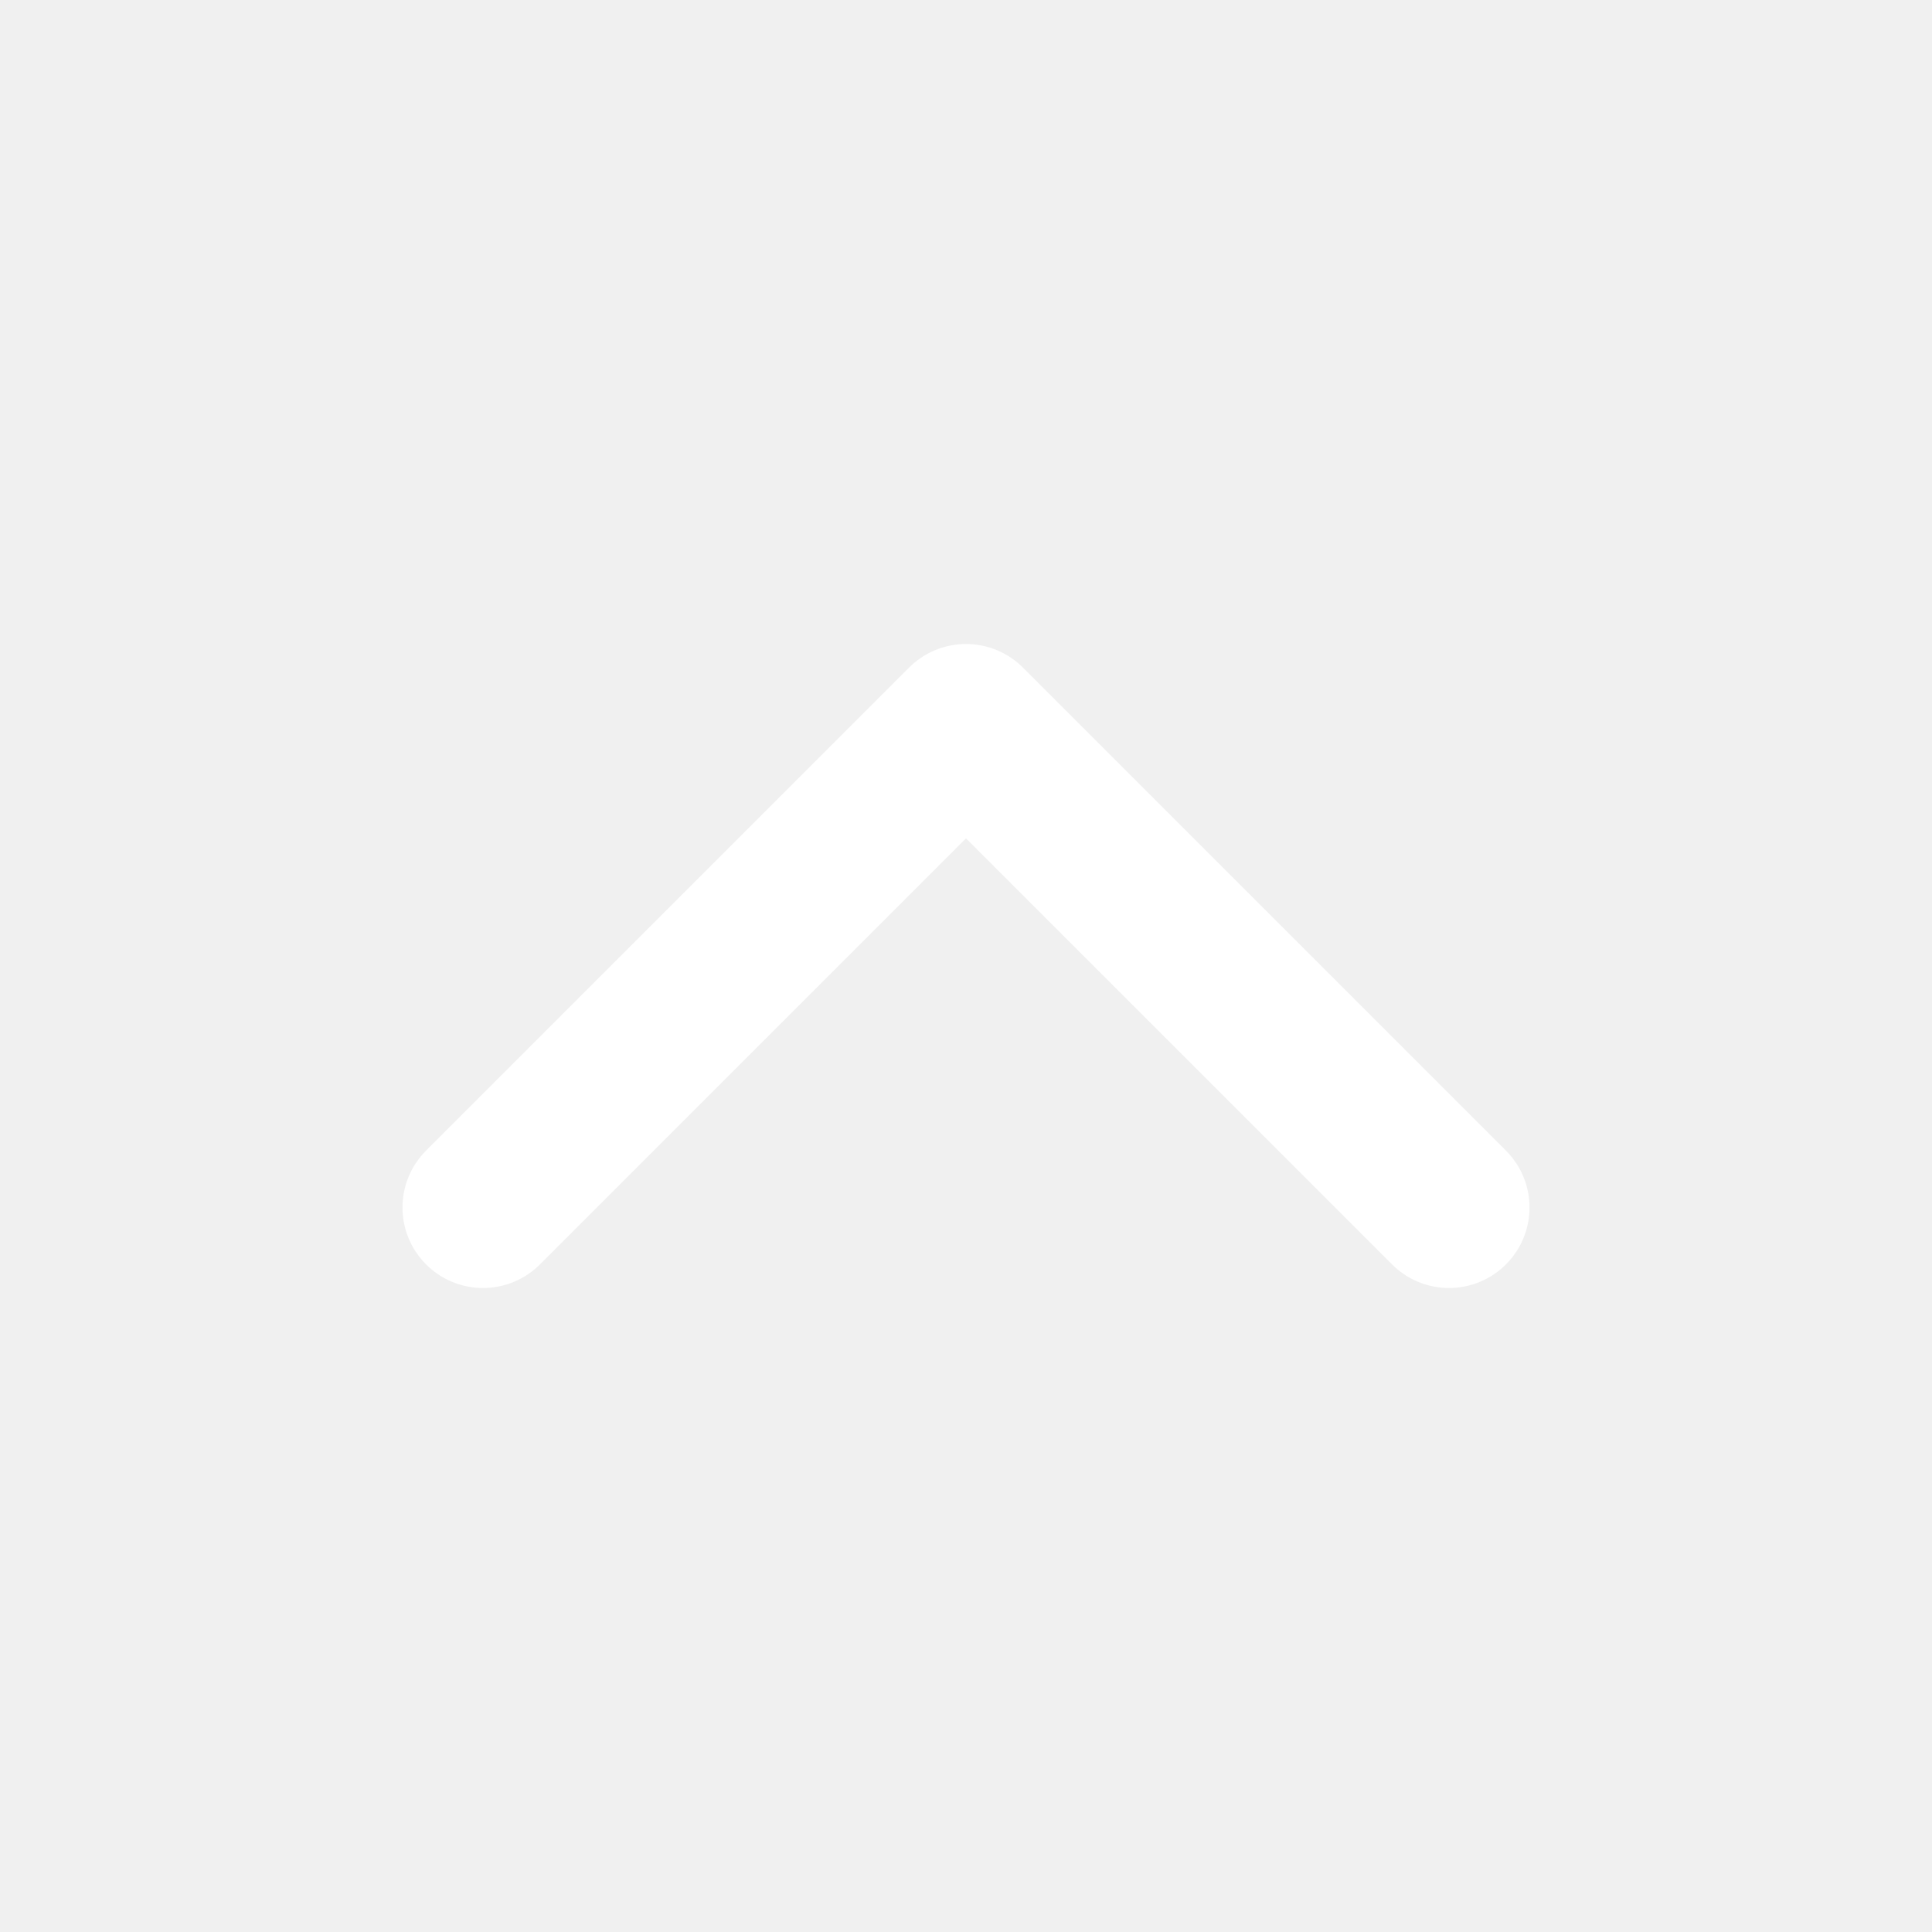
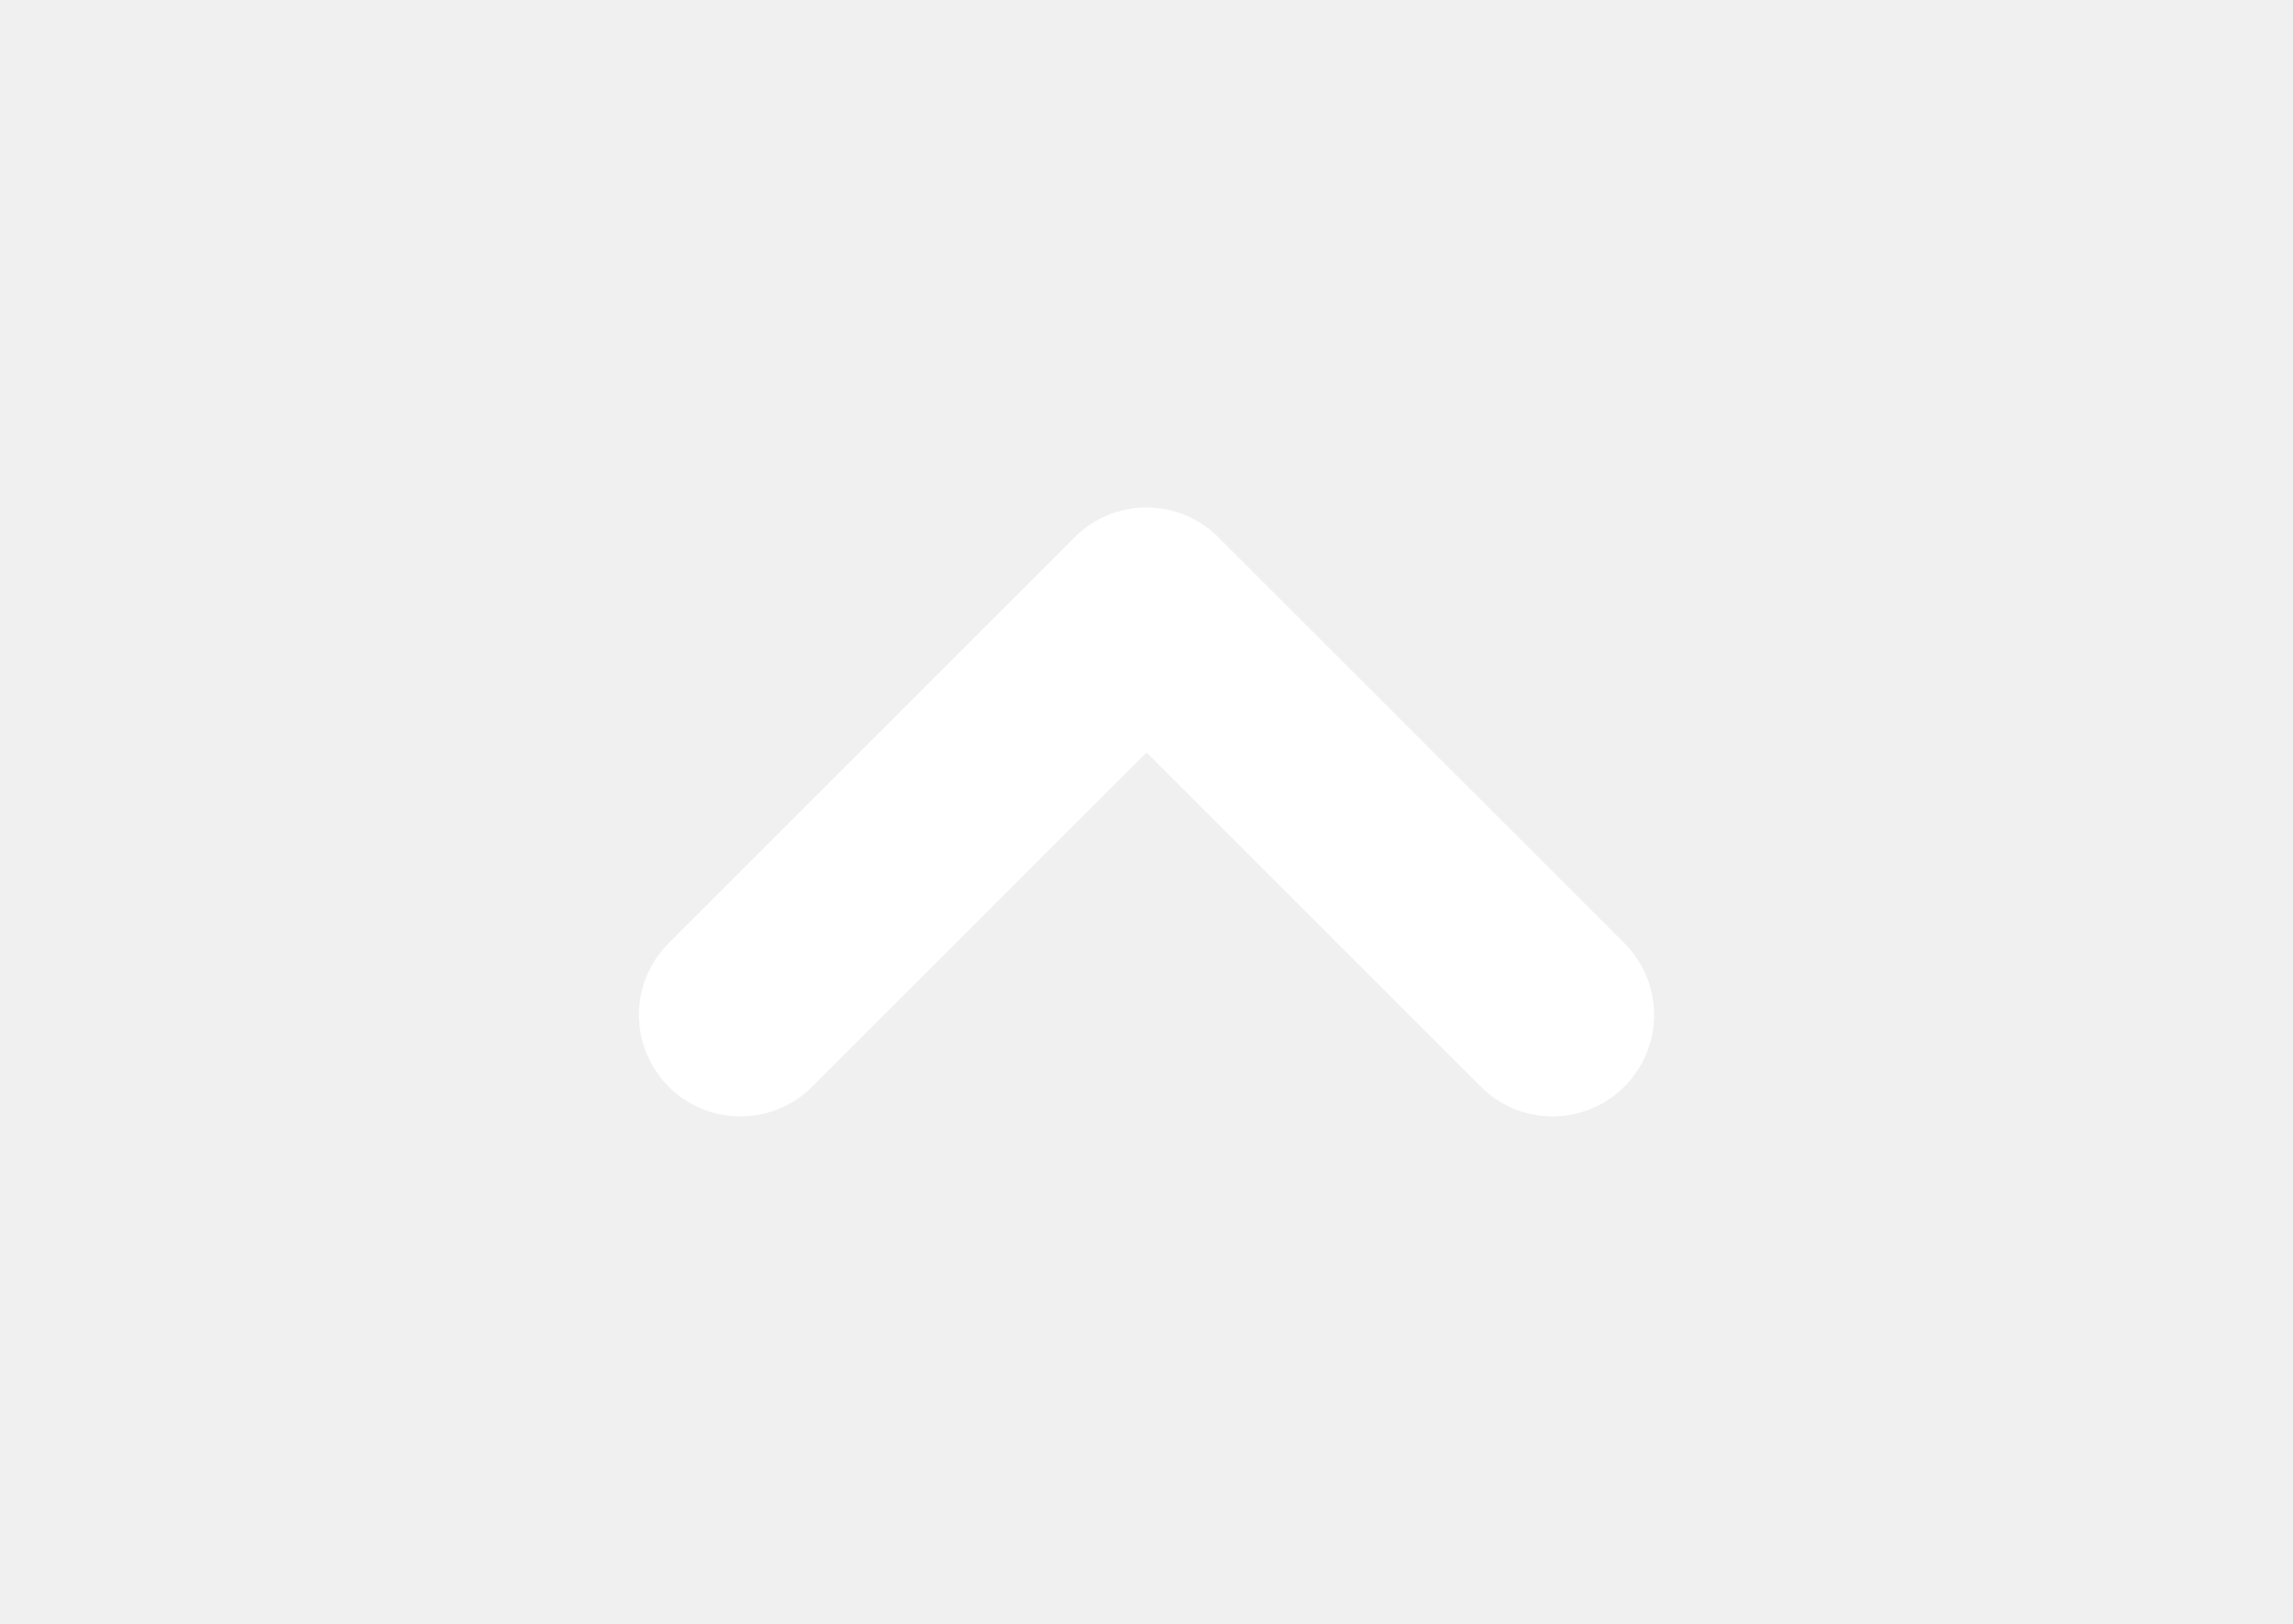
- <svg xmlns="http://www.w3.org/2000/svg" width="24" height="24" viewBox="0 0 24 24" fill="none">
-   <path d="M18 15L12 9L6 15" stroke="white" stroke-width="2" stroke-linecap="round" stroke-linejoin="round" />
+ <svg xmlns="http://www.w3.org/2000/svg" width="24" height="17" viewBox="0 0 24 24" fill="none">
+   <path d="M18 15L12 9L6 15" stroke="white" stroke-width="3" stroke-linecap="round" stroke-linejoin="round" />
</svg>
